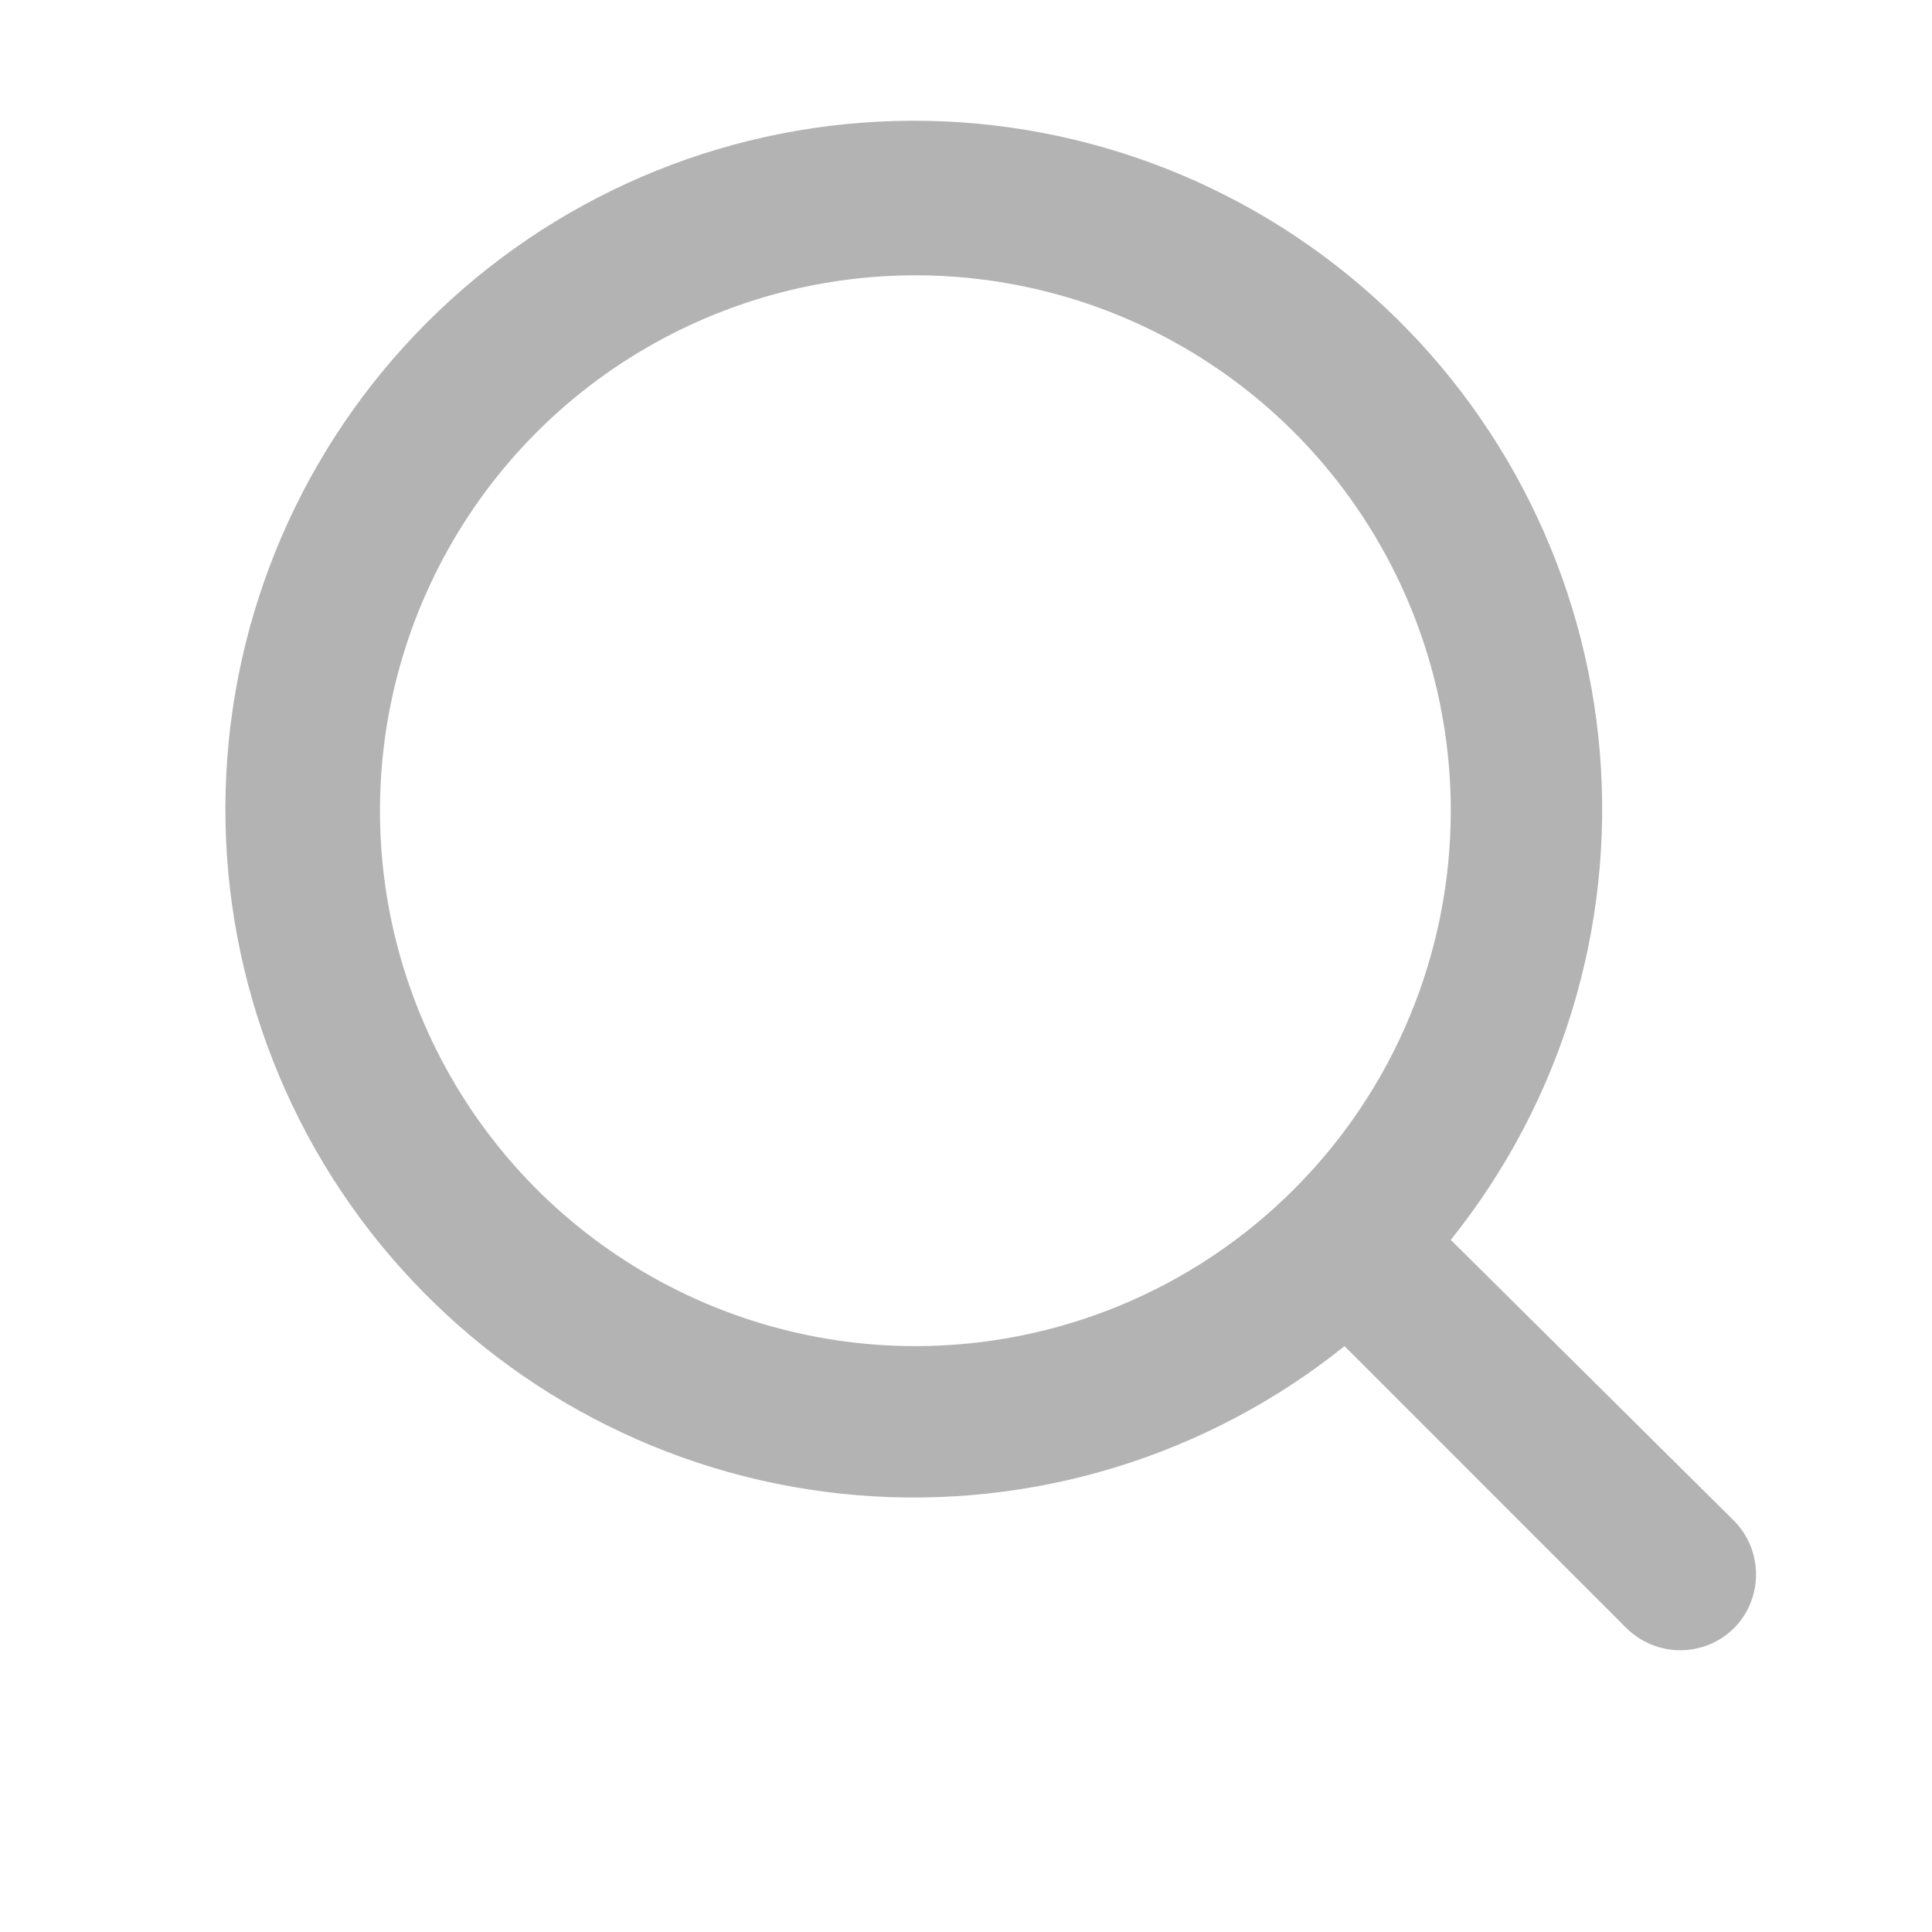
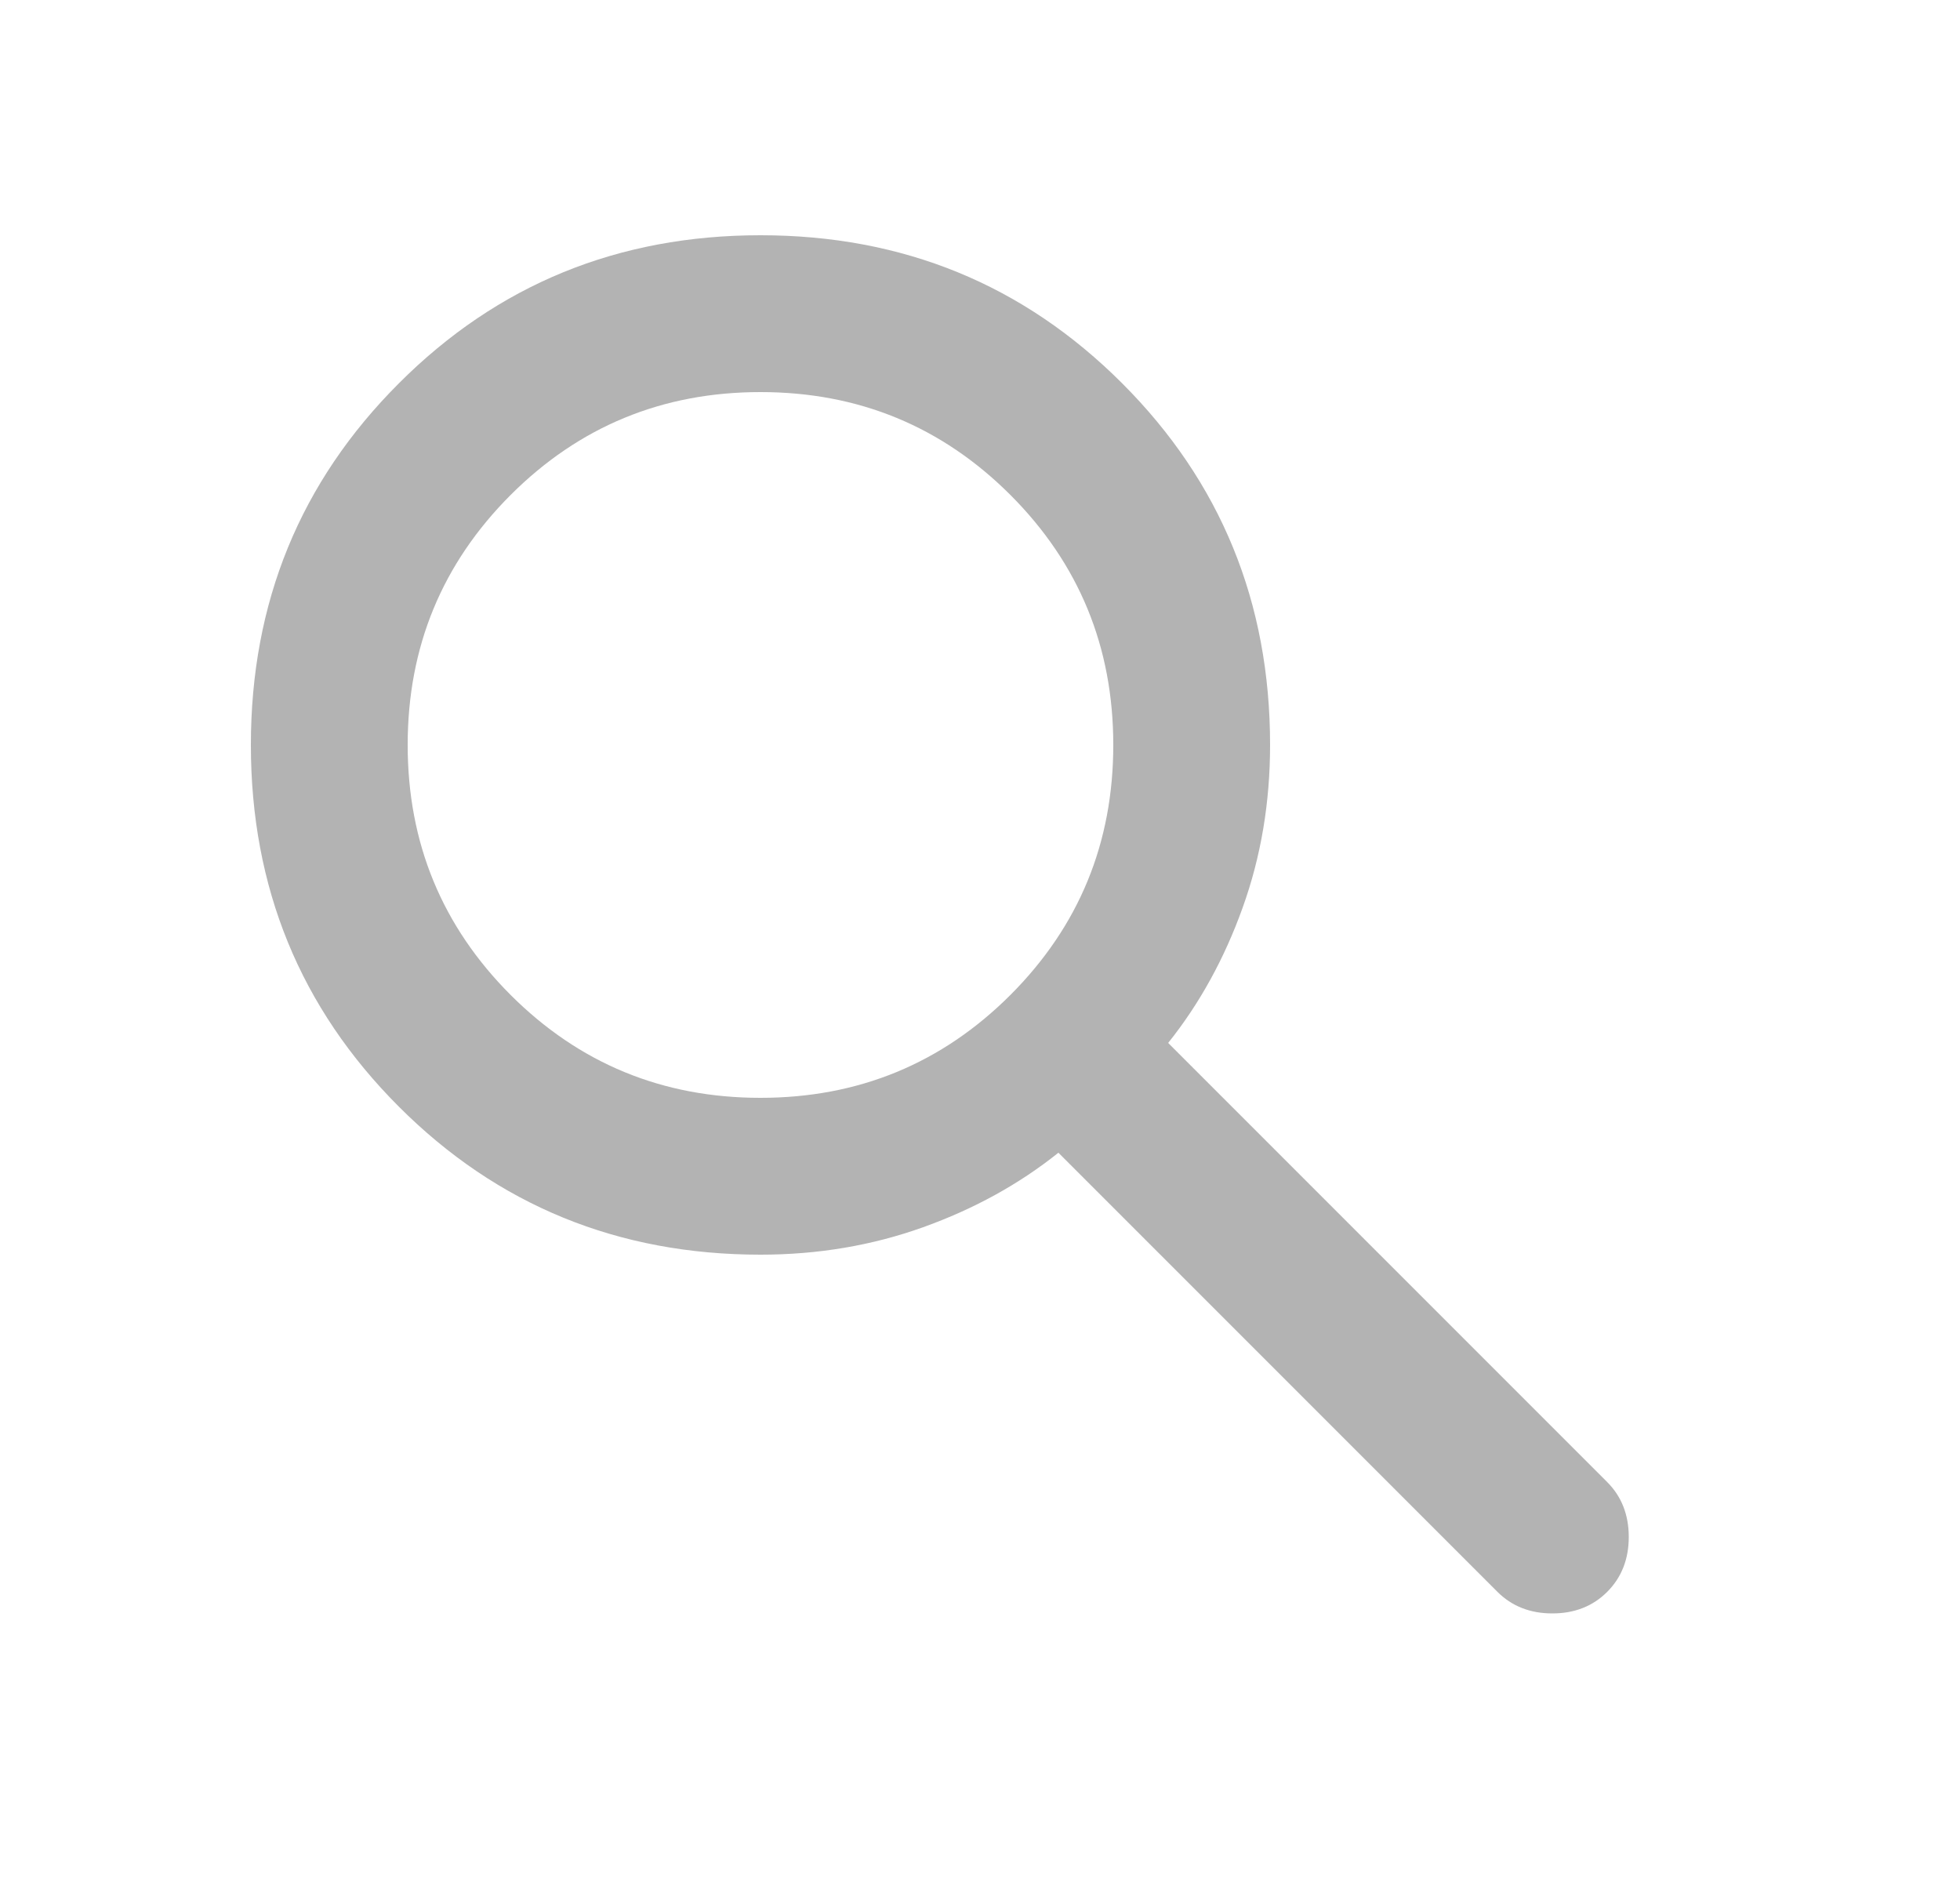
- <svg xmlns="http://www.w3.org/2000/svg" width="24" height="24" viewBox="0 0 24 24" fill="none">
-   <path d="M21.547 18.898L18.022 15.402C19.391 13.696 20.053 11.53 19.874 9.35C19.695 7.171 18.687 5.143 17.058 3.683C15.43 2.223 13.304 1.443 11.118 1.503C8.931 1.563 6.851 2.458 5.305 4.005C3.758 5.551 2.863 7.631 2.803 9.818C2.743 12.004 3.523 14.13 4.983 15.758C6.443 17.387 8.471 18.395 10.65 18.574C12.83 18.753 14.996 18.091 16.702 16.722L20.198 20.219C20.287 20.308 20.392 20.379 20.508 20.427C20.623 20.475 20.747 20.5 20.873 20.5C20.998 20.5 21.122 20.475 21.238 20.427C21.354 20.379 21.459 20.308 21.547 20.219C21.719 20.042 21.814 19.805 21.814 19.559C21.814 19.312 21.719 19.075 21.547 18.898ZM11.371 16.722C10.056 16.722 8.77 16.332 7.676 15.601C6.582 14.871 5.73 13.832 5.227 12.617C4.723 11.401 4.591 10.064 4.848 8.774C5.105 7.484 5.738 6.298 6.668 5.368C7.598 4.438 8.784 3.805 10.074 3.548C11.364 3.291 12.701 3.423 13.917 3.926C15.132 4.43 16.171 5.282 16.901 6.376C17.632 7.47 18.022 8.756 18.022 10.071C18.022 11.835 17.322 13.527 16.074 14.774C14.827 16.022 13.135 16.722 11.371 16.722Z" fill="#B3B3B3" />
+ <svg xmlns="http://www.w3.org/2000/svg" width="25" height="24" viewBox="0 0 25 24" fill="none">
+   <mask id="mask0_2057_15008" style="mask-type:alpha" maskUnits="userSpaceOnUse" x="0" y="0" width="25" height="24">
+     <rect x="0.2" width="24" height="24" fill="#D9D9D9" />
+   </mask>
+   <g mask="url(#mask0_2057_15008)">
+     <path d="M9.7 16C7.884 16 6.346 15.371 5.088 14.113C3.829 12.854 3.2 11.317 3.2 9.5C3.2 7.683 3.829 6.146 5.088 4.888C6.346 3.629 7.884 3 9.7 3C11.517 3 13.054 3.629 14.313 4.888C15.571 6.146 16.2 7.683 16.2 9.5C16.2 10.233 16.084 10.925 15.85 11.575C15.617 12.225 15.3 12.8 14.9 13.3L20.5 18.9C20.683 19.083 20.775 19.317 20.775 19.6C20.775 19.883 20.683 20.117 20.5 20.3C20.317 20.483 20.084 20.575 19.8 20.575C19.517 20.575 19.284 20.483 19.1 20.3L13.5 14.7C13 15.1 12.425 15.417 11.775 15.65C11.125 15.883 10.434 16 9.7 16ZM9.7 14C10.95 14 12.013 13.562 12.888 12.688C13.763 11.812 14.2 10.75 14.2 9.5C14.2 8.25 13.763 7.188 12.888 6.312C12.013 5.438 10.95 5 9.7 5C8.45 5 7.388 5.438 6.513 6.312C5.638 7.188 5.2 8.25 5.2 9.5C5.2 10.75 5.638 11.812 6.513 12.688C7.388 13.562 8.45 14 9.7 14Z" fill="#B3B3B3" />
+   </g>
</svg>
